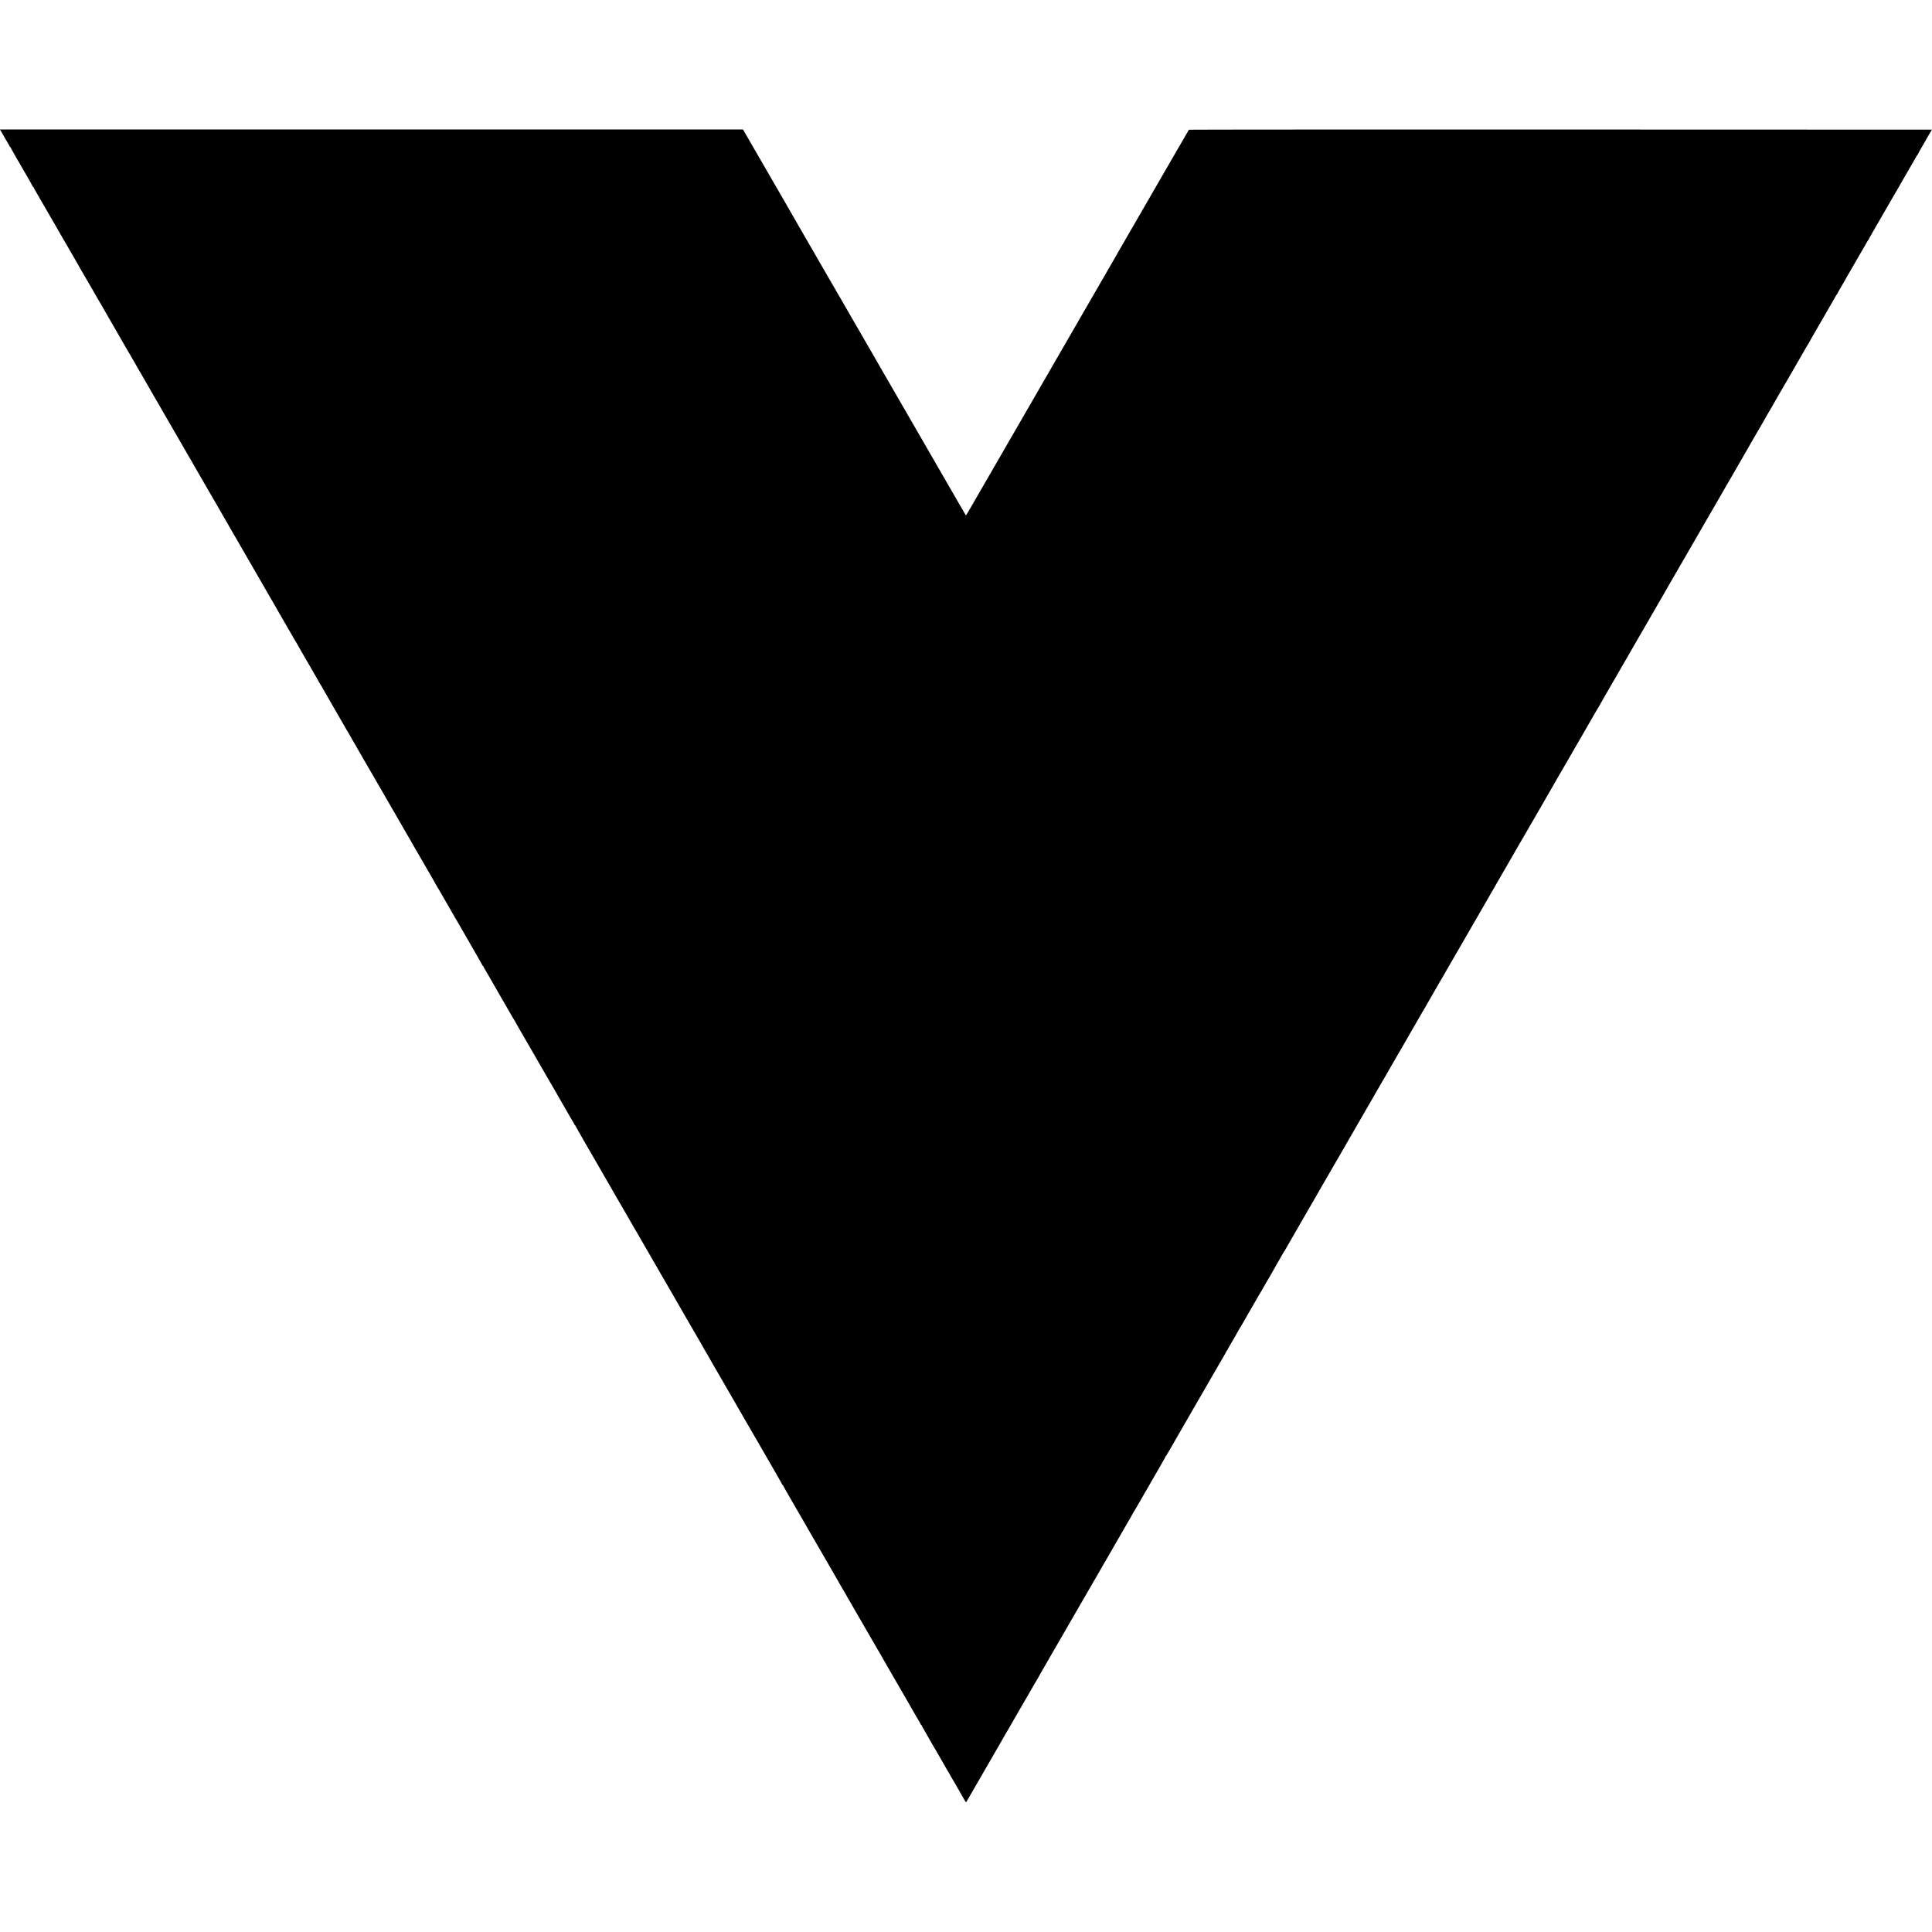
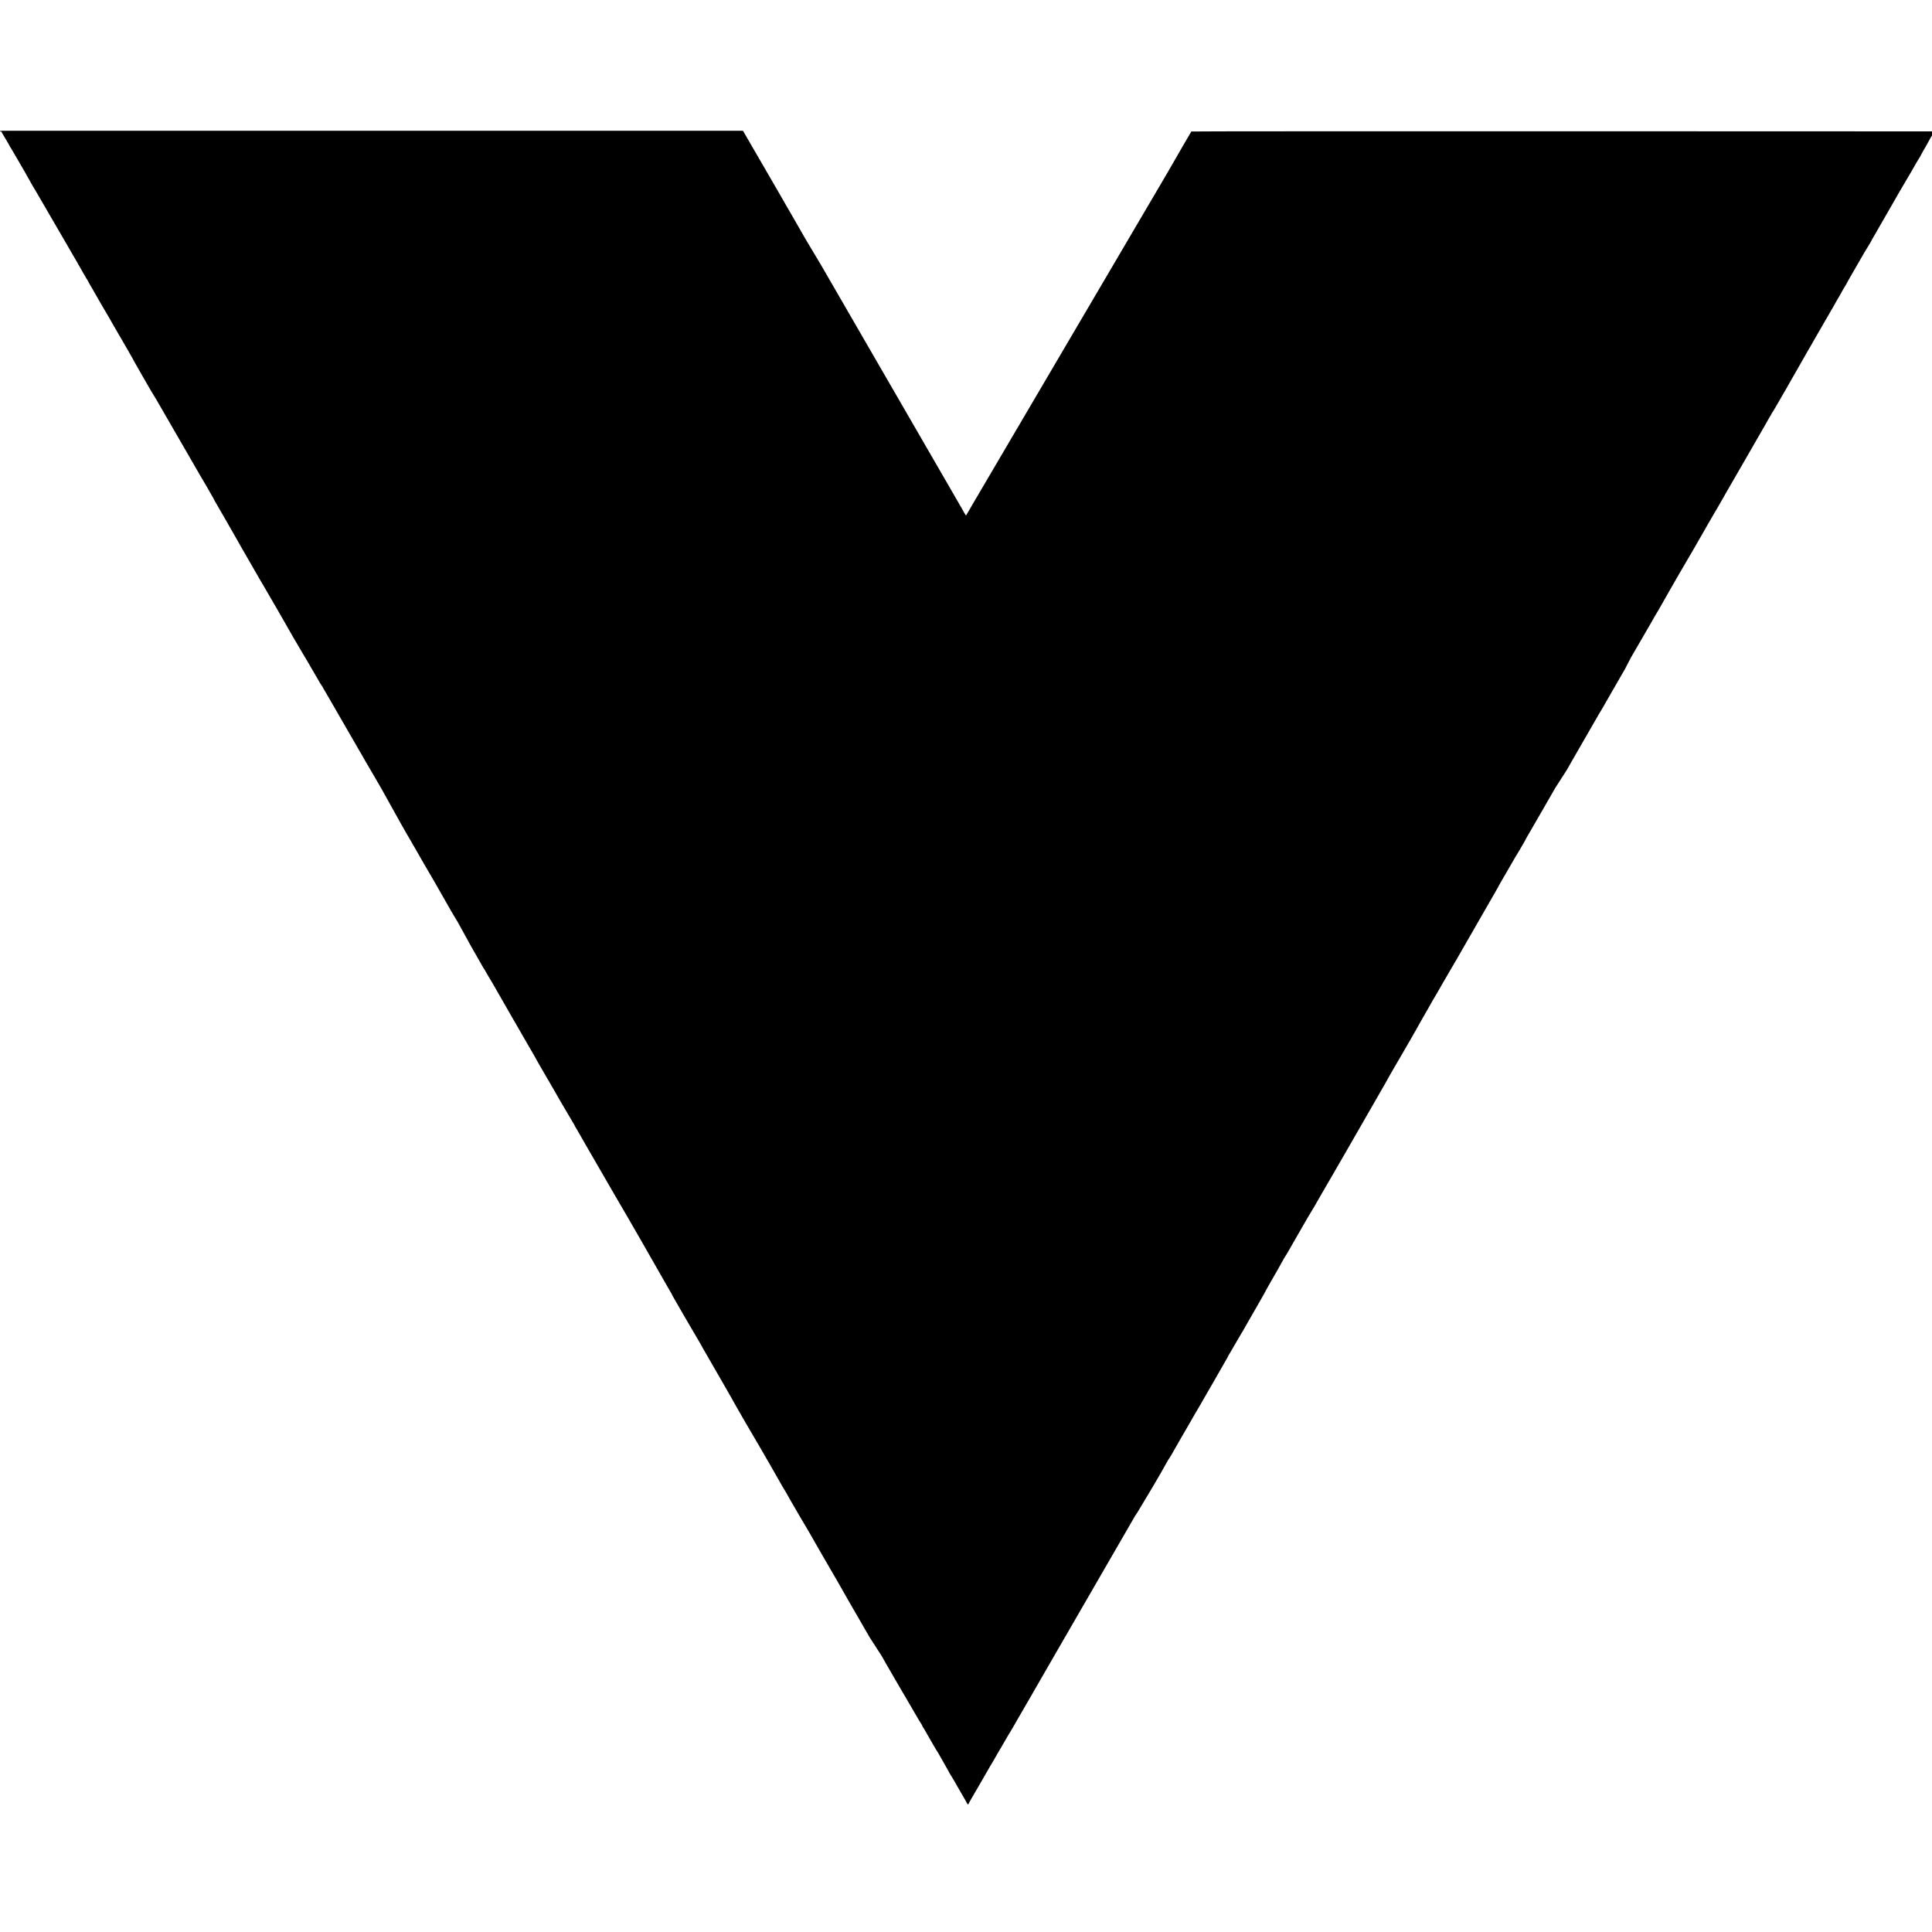
- <svg xmlns="http://www.w3.org/2000/svg" version="1.0" width="16pt" height="16pt" viewBox="0 0 16 16" preserveAspectRatio="xMidYMid meet">
-   <g transform="translate(0,16) scale(0.00032,-0.00032)" fill="#000000" stroke="none">
-     <path d="M18 46618 c45 -75 122 -207 122 -211 0 -2 25 -45 55 -95 30 -50 55 -96 55 -102 0 -5 5 -10 10 -10 6 0 10 -4 10 -9 0 -5 73 -135 161 -288 89 -153 173 -298 187 -323 14 -25 32 -57 41 -72 88 -149 187 -324 189 -335 2 -7 8 -13 13 -13 5 0 9 -4 9 -10 0 -5 46 -89 103 -187 175 -302 490 -846 507 -876 8 -16 20 -36 25 -45 28 -46 290 -498 339 -585 13 -23 74 -129 136 -236 61 -107 123 -215 137 -240 14 -25 29 -50 33 -56 5 -5 23 -37 40 -70 18 -33 38 -67 44 -75 11 -16 21 -33 63 -109 14 -25 29 -50 33 -56 4 -5 21 -35 38 -65 55 -100 261 -455 269 -465 4 -5 14 -21 20 -35 15 -29 41 -75 103 -180 24 -41 52 -88 60 -105 9 -16 57 -100 107 -185 112 -193 362 -626 380 -660 8 -14 23 -38 33 -55 11 -16 23 -37 27 -45 4 -8 26 -46 48 -85 23 -38 53 -90 67 -115 46 -81 64 -113 178 -310 62 -107 121 -210 132 -227 37 -67 56 -99 85 -148 16 -27 32 -57 36 -65 4 -8 15 -27 25 -42 9 -15 53 -89 96 -165 44 -76 177 -307 296 -513 120 -206 268 -463 330 -570 131 -227 117 -203 200 -348 36 -62 73 -125 82 -140 10 -15 21 -34 25 -42 4 -8 20 -37 36 -65 17 -27 38 -65 48 -82 49 -85 64 -111 87 -153 13 -25 28 -49 32 -55 4 -5 78 -134 165 -285 87 -151 166 -288 176 -305 10 -16 26 -43 35 -59 9 -17 125 -217 257 -445 132 -229 253 -441 270 -471 17 -30 45 -79 64 -108 18 -29 33 -54 33 -57 0 -2 20 -37 44 -77 24 -40 123 -212 221 -383 97 -170 190 -330 205 -355 16 -25 39 -65 53 -90 13 -25 81 -144 152 -265 70 -121 137 -238 150 -260 12 -22 37 -65 55 -95 18 -30 43 -73 55 -95 12 -22 48 -85 80 -140 77 -132 163 -280 190 -330 13 -22 71 -123 130 -225 59 -102 116 -199 126 -217 10 -17 29 -50 43 -72 15 -22 26 -43 26 -45 0 -2 27 -50 60 -106 33 -56 60 -103 60 -105 0 -2 55 -98 90 -155 8 -14 182 -316 239 -414 13 -22 45 -79 72 -124 27 -46 49 -86 49 -89 0 -2 14 -24 30 -48 16 -24 30 -46 30 -49 0 -5 74 -135 100 -176 5 -8 24 -42 43 -75 50 -88 58 -101 262 -455 104 -179 199 -345 213 -370 14 -25 28 -49 32 -55 4 -5 17 -26 28 -45 10 -19 62 -109 114 -200 114 -197 133 -230 170 -295 16 -27 33 -57 38 -65 17 -28 96 -165 103 -180 4 -8 16 -28 26 -45 10 -16 77 -131 148 -255 72 -124 181 -313 243 -420 62 -107 121 -209 131 -227 35 -62 323 -560 392 -678 38 -66 83 -145 100 -175 16 -30 33 -59 37 -65 4 -5 17 -27 29 -47 34 -61 56 -100 90 -156 17 -29 31 -55 31 -57 0 -2 17 -32 39 -67 21 -35 134 -229 251 -433 117 -203 235 -407 261 -451 27 -45 49 -85 49 -88 0 -4 8 -19 19 -34 15 -21 200 -341 309 -533 10 -19 33 -58 51 -87 17 -29 31 -54 31 -56 0 -2 25 -44 55 -94 30 -50 55 -95 55 -98 0 -4 6 -15 14 -23 7 -9 27 -41 43 -71 17 -30 170 -297 342 -594 171 -296 311 -542 311 -547 0 -5 5 -9 10 -9 6 0 10 -4 10 -10 0 -5 22 -47 49 -92 27 -46 58 -99 68 -118 24 -43 81 -140 93 -160 5 -8 66 -114 135 -235 69 -121 130 -227 135 -235 12 -21 259 -447 283 -490 10 -19 28 -47 38 -62 11 -14 19 -29 19 -32 0 -3 37 -69 83 -148 99 -170 305 -526 337 -583 13 -22 31 -53 41 -70 11 -16 22 -37 26 -45 7 -14 82 -146 103 -180 14 -24 181 -311 205 -355 13 -22 46 -80 75 -130 29 -49 64 -110 78 -135 14 -25 51 -88 82 -140 31 -52 59 -102 63 -110 4 -8 18 -33 31 -55 205 -353 284 -489 309 -535 17 -30 45 -78 62 -106 18 -28 36 -60 39 -72 4 -12 12 -22 17 -22 5 0 9 -4 9 -10 0 -5 109 -197 241 -427 133 -230 250 -431 259 -448 51 -90 222 -385 280 -485 37 -63 78 -135 92 -160 14 -25 67 -117 118 -205 51 -88 101 -175 111 -193 34 -58 55 -95 149 -257 51 -88 101 -173 110 -190 9 -16 76 -131 147 -255 72 -124 140 -241 151 -260 61 -108 281 -489 355 -615 38 -66 77 -133 87 -150 35 -63 91 -161 100 -175 14 -23 99 -169 128 -220 54 -97 135 -235 142 -245 4 -5 20 -32 35 -60 26 -48 238 -416 276 -480 10 -16 26 -46 37 -65 30 -53 382 -661 403 -695 10 -16 22 -37 26 -45 4 -8 26 -48 50 -88 24 -41 43 -75 43 -77 0 -2 22 -40 50 -85 27 -45 50 -84 50 -86 0 -3 38 -69 83 -147 84 -142 302 -520 340 -587 10 -19 34 -60 52 -90 18 -30 44 -75 57 -100 14 -25 45 -79 70 -120 25 -41 56 -96 70 -121 14 -25 77 -133 138 -240 62 -107 122 -210 132 -229 25 -43 310 -535 337 -581 11 -19 26 -45 34 -59 17 -32 238 -414 266 -460 11 -19 24 -41 28 -49 3 -7 75 -133 160 -278 84 -146 153 -269 153 -274 0 -5 5 -9 10 -9 6 0 10 -4 10 -10 0 -5 82 -150 181 -322 182 -314 201 -346 240 -415 12 -21 80 -139 152 -263 71 -124 141 -245 155 -270 14 -25 28 -49 32 -55 6 -8 145 -248 220 -380 37 -66 209 -362 229 -395 11 -19 24 -42 28 -49 4 -8 67 -118 140 -243 73 -125 133 -230 133 -233 0 -2 15 -28 33 -57 19 -29 47 -78 64 -108 17 -30 53 -93 79 -139 53 -90 82 -141 157 -272 82 -142 115 -199 381 -659 142 -245 268 -463 281 -485 12 -22 71 -125 132 -230 60 -104 172 -298 248 -430 76 -132 146 -253 156 -270 11 -16 22 -36 26 -44 3 -8 30 -54 60 -103 29 -49 53 -91 53 -93 0 -3 18 -34 40 -70 22 -36 40 -67 40 -69 0 -2 37 -66 81 -142 45 -77 98 -168 119 -204 20 -36 47 -81 58 -100 12 -19 27 -47 33 -62 6 -16 15 -28 20 -28 5 0 9 -4 9 -9 0 -6 63 -118 140 -251 77 -133 140 -243 140 -245 0 -2 18 -33 41 -70 22 -37 49 -83 60 -101 10 -19 29 -51 40 -71 25 -45 109 -189 126 -218 7 -11 17 -29 22 -40 6 -11 22 -38 35 -60 14 -22 37 -62 52 -90 14 -27 35 -62 45 -77 11 -14 19 -29 19 -32 0 -3 18 -35 40 -71 22 -36 40 -67 40 -69 0 -2 19 -35 42 -72 23 -38 55 -94 72 -124 26 -47 139 -244 171 -298 6 -9 21 -36 34 -60 28 -48 37 -51 51 -19 6 12 19 36 29 52 10 17 27 46 38 65 11 19 104 181 208 360 103 179 199 345 213 370 14 25 42 74 64 109 21 34 38 65 38 67 0 2 18 33 40 69 22 36 40 67 40 69 0 3 177 310 199 346 16 26 136 234 140 244 2 5 25 44 52 88 27 44 49 81 49 84 0 2 18 34 40 70 22 36 40 67 40 69 0 2 20 36 43 77 35 58 169 289 297 513 9 17 50 86 90 155 40 69 86 150 103 180 16 30 35 62 41 70 6 8 16 24 22 35 35 64 72 129 167 293 59 100 116 199 127 220 11 20 30 53 41 72 43 72 1070 1850 1121 1940 14 25 65 113 113 195 48 83 96 166 107 185 10 19 28 50 38 68 11 18 73 124 137 235 64 111 175 303 246 427 71 124 173 299 225 390 52 91 116 202 143 248 27 45 49 85 49 89 0 4 6 14 14 22 7 9 28 43 46 76 26 47 251 436 378 655 11 19 29 51 40 70 11 19 101 176 201 348 99 172 181 317 181 323 0 5 5 9 10 9 6 0 10 5 10 11 0 6 8 23 18 37 11 15 32 52 49 82 16 30 130 228 253 440 122 212 234 405 248 430 13 25 39 70 57 100 39 65 69 117 130 225 25 44 50 87 55 95 12 19 78 134 220 380 61 107 129 224 150 260 161 277 222 382 246 425 15 28 47 83 71 123 24 41 43 78 43 83 0 5 4 9 8 9 4 0 13 12 19 28 7 15 23 45 36 67 66 110 277 478 277 483 0 3 6 13 14 21 7 9 27 41 43 71 17 30 45 80 63 110 34 57 375 649 394 685 6 11 16 27 22 35 6 8 26 42 44 75 18 33 41 74 51 90 10 17 24 41 32 55 54 97 72 128 88 152 11 14 19 28 19 30 0 3 79 141 175 308 96 167 175 305 175 308 0 3 6 13 14 21 7 9 26 39 41 66 33 60 276 483 338 587 24 40 46 80 50 88 4 8 13 24 20 35 14 23 95 163 125 215 11 19 52 91 92 160 40 69 80 139 90 155 9 17 103 179 207 360 105 182 200 346 211 365 103 181 463 802 489 845 7 11 15 27 19 35 4 8 29 51 55 95 64 110 828 1433 848 1470 9 17 24 41 33 55 9 14 29 48 45 77 15 28 52 93 82 145 30 51 62 107 71 123 17 30 231 398 400 690 51 88 103 179 115 202 12 23 26 48 32 55 6 7 24 38 40 68 17 30 61 107 98 170 37 63 84 144 103 180 19 36 41 72 48 81 8 8 14 18 14 21 0 4 27 51 59 106 32 55 72 124 89 154 16 29 71 125 122 213 51 88 104 180 118 205 13 25 28 50 32 55 4 6 17 26 28 45 11 19 45 80 77 135 31 55 66 116 77 135 11 19 88 152 171 295 401 694 620 1072 650 1125 11 19 87 152 170 295 83 143 158 273 166 288 9 16 21 36 26 45 6 9 31 52 55 96 25 43 54 94 66 115 11 20 95 164 186 321 91 157 173 299 182 315 9 17 26 46 37 65 12 19 66 114 121 210 56 96 108 186 117 200 8 14 24 40 34 59 24 45 383 664 412 713 5 9 17 29 26 45 15 28 120 210 241 419 36 61 68 117 72 125 4 8 12 23 19 34 35 57 245 420 262 453 11 20 35 61 53 90 17 29 32 54 32 56 0 3 28 51 62 108 33 57 70 119 80 138 10 19 23 42 28 50 5 8 32 53 59 100 27 47 149 258 271 470 122 212 234 405 248 430 30 53 62 108 80 135 6 11 15 27 19 35 4 8 85 150 181 315 96 165 187 323 202 350 31 56 116 202 130 225 5 8 25 42 43 75 19 33 92 159 162 280 149 257 157 271 202 350 19 33 38 67 43 75 9 14 228 392 275 475 12 22 55 96 95 165 40 69 80 139 90 155 24 42 202 350 221 383 9 15 27 47 41 72 14 25 75 131 136 236 61 106 121 210 134 232 99 172 271 470 279 482 5 8 23 40 40 70 18 30 81 141 142 245 60 105 121 210 135 235 14 25 71 124 127 220 56 96 143 247 194 335 51 88 96 167 102 175 14 24 180 311 204 355 23 43 340 590 356 615 5 8 50 87 101 175 171 301 517 898 582 1008 25 43 46 81 46 83 0 2 12 23 27 47 14 23 40 67 56 97 16 30 35 62 42 70 7 8 15 22 18 30 4 8 20 38 37 65 16 28 33 57 37 65 6 12 111 196 143 250 5 8 55 95 112 193 57 98 113 195 126 215 12 20 27 46 32 57 6 11 14 27 20 35 5 8 76 130 156 270 80 140 165 287 187 325 23 39 52 90 66 115 13 25 30 52 37 61 8 8 14 18 14 21 0 4 41 77 92 165 50 87 175 302 276 478 101 176 208 360 236 408 28 49 67 117 86 152 19 35 41 70 48 77 6 6 12 15 12 19 0 7 124 224 167 291 12 21 23 40 23 42 0 2 21 40 46 83 26 43 55 92 64 109 54 95 327 568 354 614 19 30 45 75 59 100 71 128 82 145 89 148 4 2 8 8 8 13 0 5 42 82 94 172 311 538 496 858 518 897 14 25 40 70 58 100 18 30 42 71 53 90 10 19 79 139 152 265 73 127 142 246 153 265 10 19 43 76 72 125 29 50 63 108 75 130 65 116 80 140 87 143 4 2 8 8 8 12 0 8 114 212 140 250 6 8 14 24 20 35 5 11 54 97 108 190 l100 170 -9611 3 c-5286 1 -9614 -1 -9618 -5 -5 -6 -419 -719 -619 -1068 -89 -155 -267 -463 -323 -560 -38 -66 -81 -140 -95 -165 -31 -56 -263 -457 -526 -910 -110 -190 -224 -388 -254 -440 -29 -52 -61 -109 -71 -125 -23 -39 -243 -420 -268 -465 -11 -19 -204 -352 -428 -740 -224 -388 -477 -826 -563 -975 -85 -148 -185 -322 -222 -385 -37 -63 -120 -207 -185 -320 -65 -113 -177 -306 -248 -430 -72 -124 -172 -297 -222 -385 -51 -88 -142 -245 -202 -350 -131 -226 -247 -427 -408 -705 -65 -113 -249 -432 -410 -710 -160 -278 -388 -673 -506 -877 -118 -205 -216 -373 -219 -373 -3 0 -52 82 -109 183 -58 100 -144 250 -192 332 -95 164 -402 696 -647 1120 -85 149 -228 396 -317 550 -212 365 -982 1700 -1008 1745 -10 19 -43 76 -72 125 -29 50 -64 110 -77 135 -14 25 -63 110 -110 190 -47 80 -96 165 -110 190 -14 25 -99 171 -188 325 -89 154 -174 300 -188 325 -13 25 -64 113 -112 195 -48 83 -140 242 -205 355 -65 113 -183 317 -263 454 -79 137 -152 264 -163 282 -50 89 -335 583 -354 614 -12 19 -34 58 -50 85 -15 28 -129 226 -253 440 -124 215 -235 408 -247 430 -12 22 -69 121 -127 220 -58 99 -226 389 -373 645 -148 256 -324 561 -392 678 -67 117 -134 232 -147 255 -13 23 -33 59 -46 80 l-22 37 -9615 0 -9615 0 20 -32z" />
-   </g>
+ <svg xmlns="http://www.w3.org/2000/svg" width="22" height="22" viewBox="0 0 16 16" preserveAspectRatio="xMidYMid meet">
+   <path d="M.006 1.082l.04.068a.57.57 0 0 0 .018.03l.018.033c.006.008.03.05.058.098l.06.103.013.023.06.107c.007.01.022.036.04.067l.28.482.044.076.044.077.01.018c.002.002.007.012.013.022l.014.024c.004.005.007.01.02.035l.01.018c.001.002.007.01.012.02l.086.15.06.102.034.06.122.21.01.018.024.042.02.037.057.1.042.073.027.047.012.02.04.066.364.63c.001.002.025.043.053.09l.056.098.01.02.082.142.086.15.02.035.01.018c0 .001.006.012.014.025l.136.236.017.03.05.085.048.083.035.06.026.045.102.178.04.07.014.023.028.048.02.034c0 .001.018.03.03.05l.1.172.016.028.02.03c0 .002.024.043.032.056l.014.024.262.454.012.02.033.058.056.096.078.134.167.3.044.077.038.065.01.018c0 .001.005.01.012.02l.08.14.084.144.016.028.12.21.01.018a.65.65 0 0 0 .018.03l.018.03.018.03.11.2.1.175c.006.008.013.02.022.036l.022.038.03.05.086.15.09.157a.27.27 0 0 0 .012.02l.033.058.108.187.013.022.04.072.115.198.026.045.02.035.01.018.1.17.02.034c.006.01.012.02.012.023.008.012.043.073.085.147l.24.415.036.062.048.082.035.06.047.082.048.083.14.245.032.056.04.07.045.078c.001.002.006.01.01.02l.1.174.13.222.024.043.014.025c0 .001.007.013.016.027l.016.028c0 .001.012.022.027.047l.125.217.018.032.022.038.022.04.044.077.042.073.12.205.085.147.06.105.05.088c.006.008.033.054.064.11l.077.133.05.084.05.086.01.018a8.02 8.02 0 0 1 .07.122l.073.126.054.093.043.075c0 .001.005.01.01.018l.02.035.025.044.172.298.1.155.042.074.08.138.05.086.028.047.017.03a.22.22 0 0 0 .013.022l.013.022a1.55 1.55 0 0 0 .026.045l.038.065.02.032c.004.006.01.015.01.02.01.014.03.05.054.092l.045.078c0 .001.006.01.013.022l.02.032.013.023.04.07.018.032.017.03c.004.01.01.02.014.025l.02.033.013.022c0 .001.006.01.013.023l.023.04.055.095c.002.003.007.012.01.02.01.015.012.016.016.006l.02-.037.067-.115.068-.118.02-.035.012-.02c0-.001.006-.01.013-.022l.013-.022c0-.001.057-.1.064-.11l.045-.078c.001-.002.008-.014.017-.028l.016-.027c0-.001.006-.01.013-.022l.013-.022c0-.001.006-.012.014-.025l.124-.214.033-.058.013-.022.114-.198.682-1.18.016-.028.02-.03.12-.2.013-.022.064-.11.058-.103c.006-.008.01-.014.012-.018s.01-.017.016-.026l.08-.14.08-.138.018-.032.06-.102.07-.122.048-.083.1-.175c.008-.013.014-.025.014-.027l.02-.033.09-.155c.007-.01.013-.02.018-.03l.02-.035.126-.22.02-.035.016-.03.01-.018.028-.05.062-.108.056-.1.018-.028.108-.188.016-.028.046-.08.03-.05.03-.05.066-.115.068-.117.156-.27.024-.042.27-.47c.003-.005.008-.013.01-.018l.014-.025.026-.046.023-.04.128-.22.037-.065.01-.018c.002-.002.008-.012.013-.022l.03-.054.033-.058.015-.026.023-.04.028-.05.04-.068.038-.066.01-.018.034-.058.025-.043.055-.094.34-.592.02-.037.118-.204.012-.02.04-.067.037-.064.01-.02.132-.228.108-.188.1-.156.017-.03.01-.018a.54.54 0 0 1 .02-.035l.053-.092.166-.288.026-.043.064-.112.106-.184.014-.024.052-.1.065-.112.014-.024.088-.152.03-.053.03-.05.07-.123.013-.023.086-.15.09-.154.013-.022.045-.078.043-.075.04-.07.062-.107.033-.056.065-.114.146-.253.186-.323.015-.027.027-.046c.005-.01.01-.02.013-.022l.018-.03.012-.02c.002-.004.036-.063.046-.08l.036-.062.04-.07.01-.018.056-.098.08-.14c.004-.008.01-.017.012-.02l.034-.06.164-.284.028-.05c.006-.01.013-.022.015-.025a2.13 2.13 0 0 1 .057-.099l.022-.04.02-.035.113-.196.02-.032.028-.047a1.15 1.15 0 0 1 .033-.059l.184-.32.017-.03.05-.085.05-.085.047-.082.028-.046a1.41 1.41 0 0 1 .047-.084l.04-.072.032-.054-3.076-.001c-1.692 0-3.076 0-3.078.002s-.134.23-.198.342L8.07 4.15 8 4.27c-.001 0-.017-.026-.035-.06l-1.17-2.023L6.683 2l-.016-.027-.08-.14-.08-.138-.04-.07-.314-.542H-.001l.006.01z" />
</svg>
